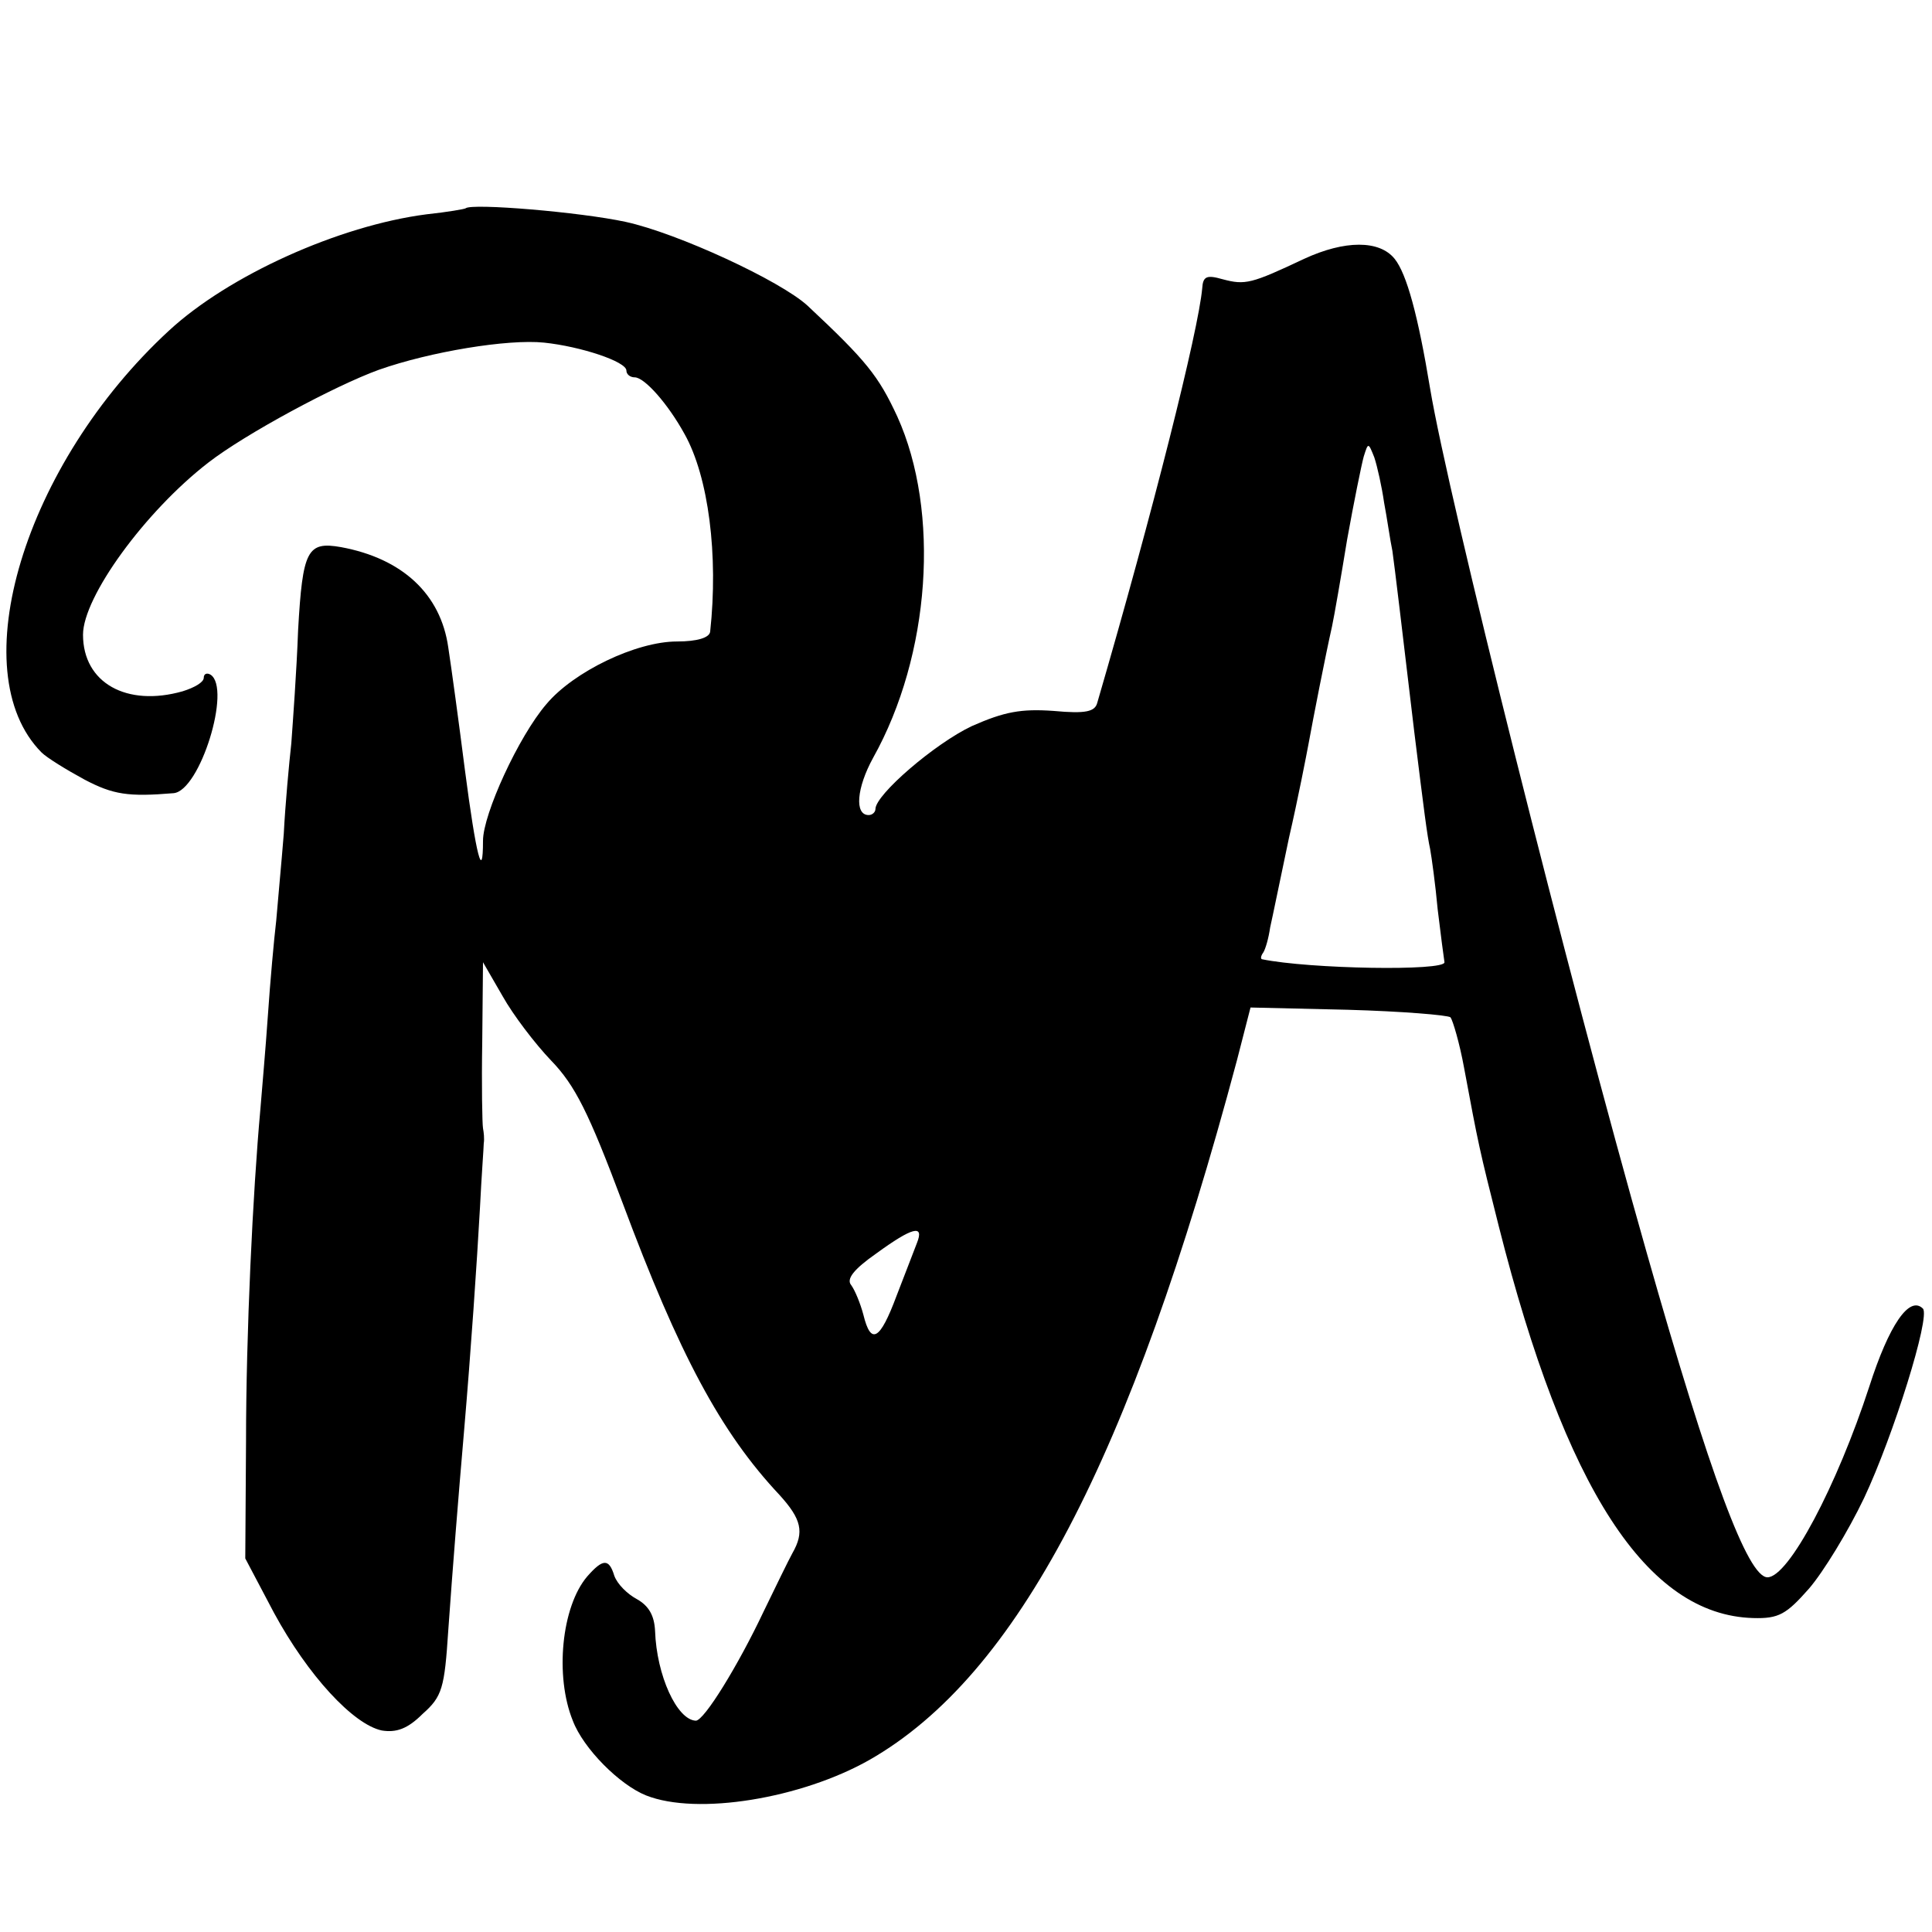
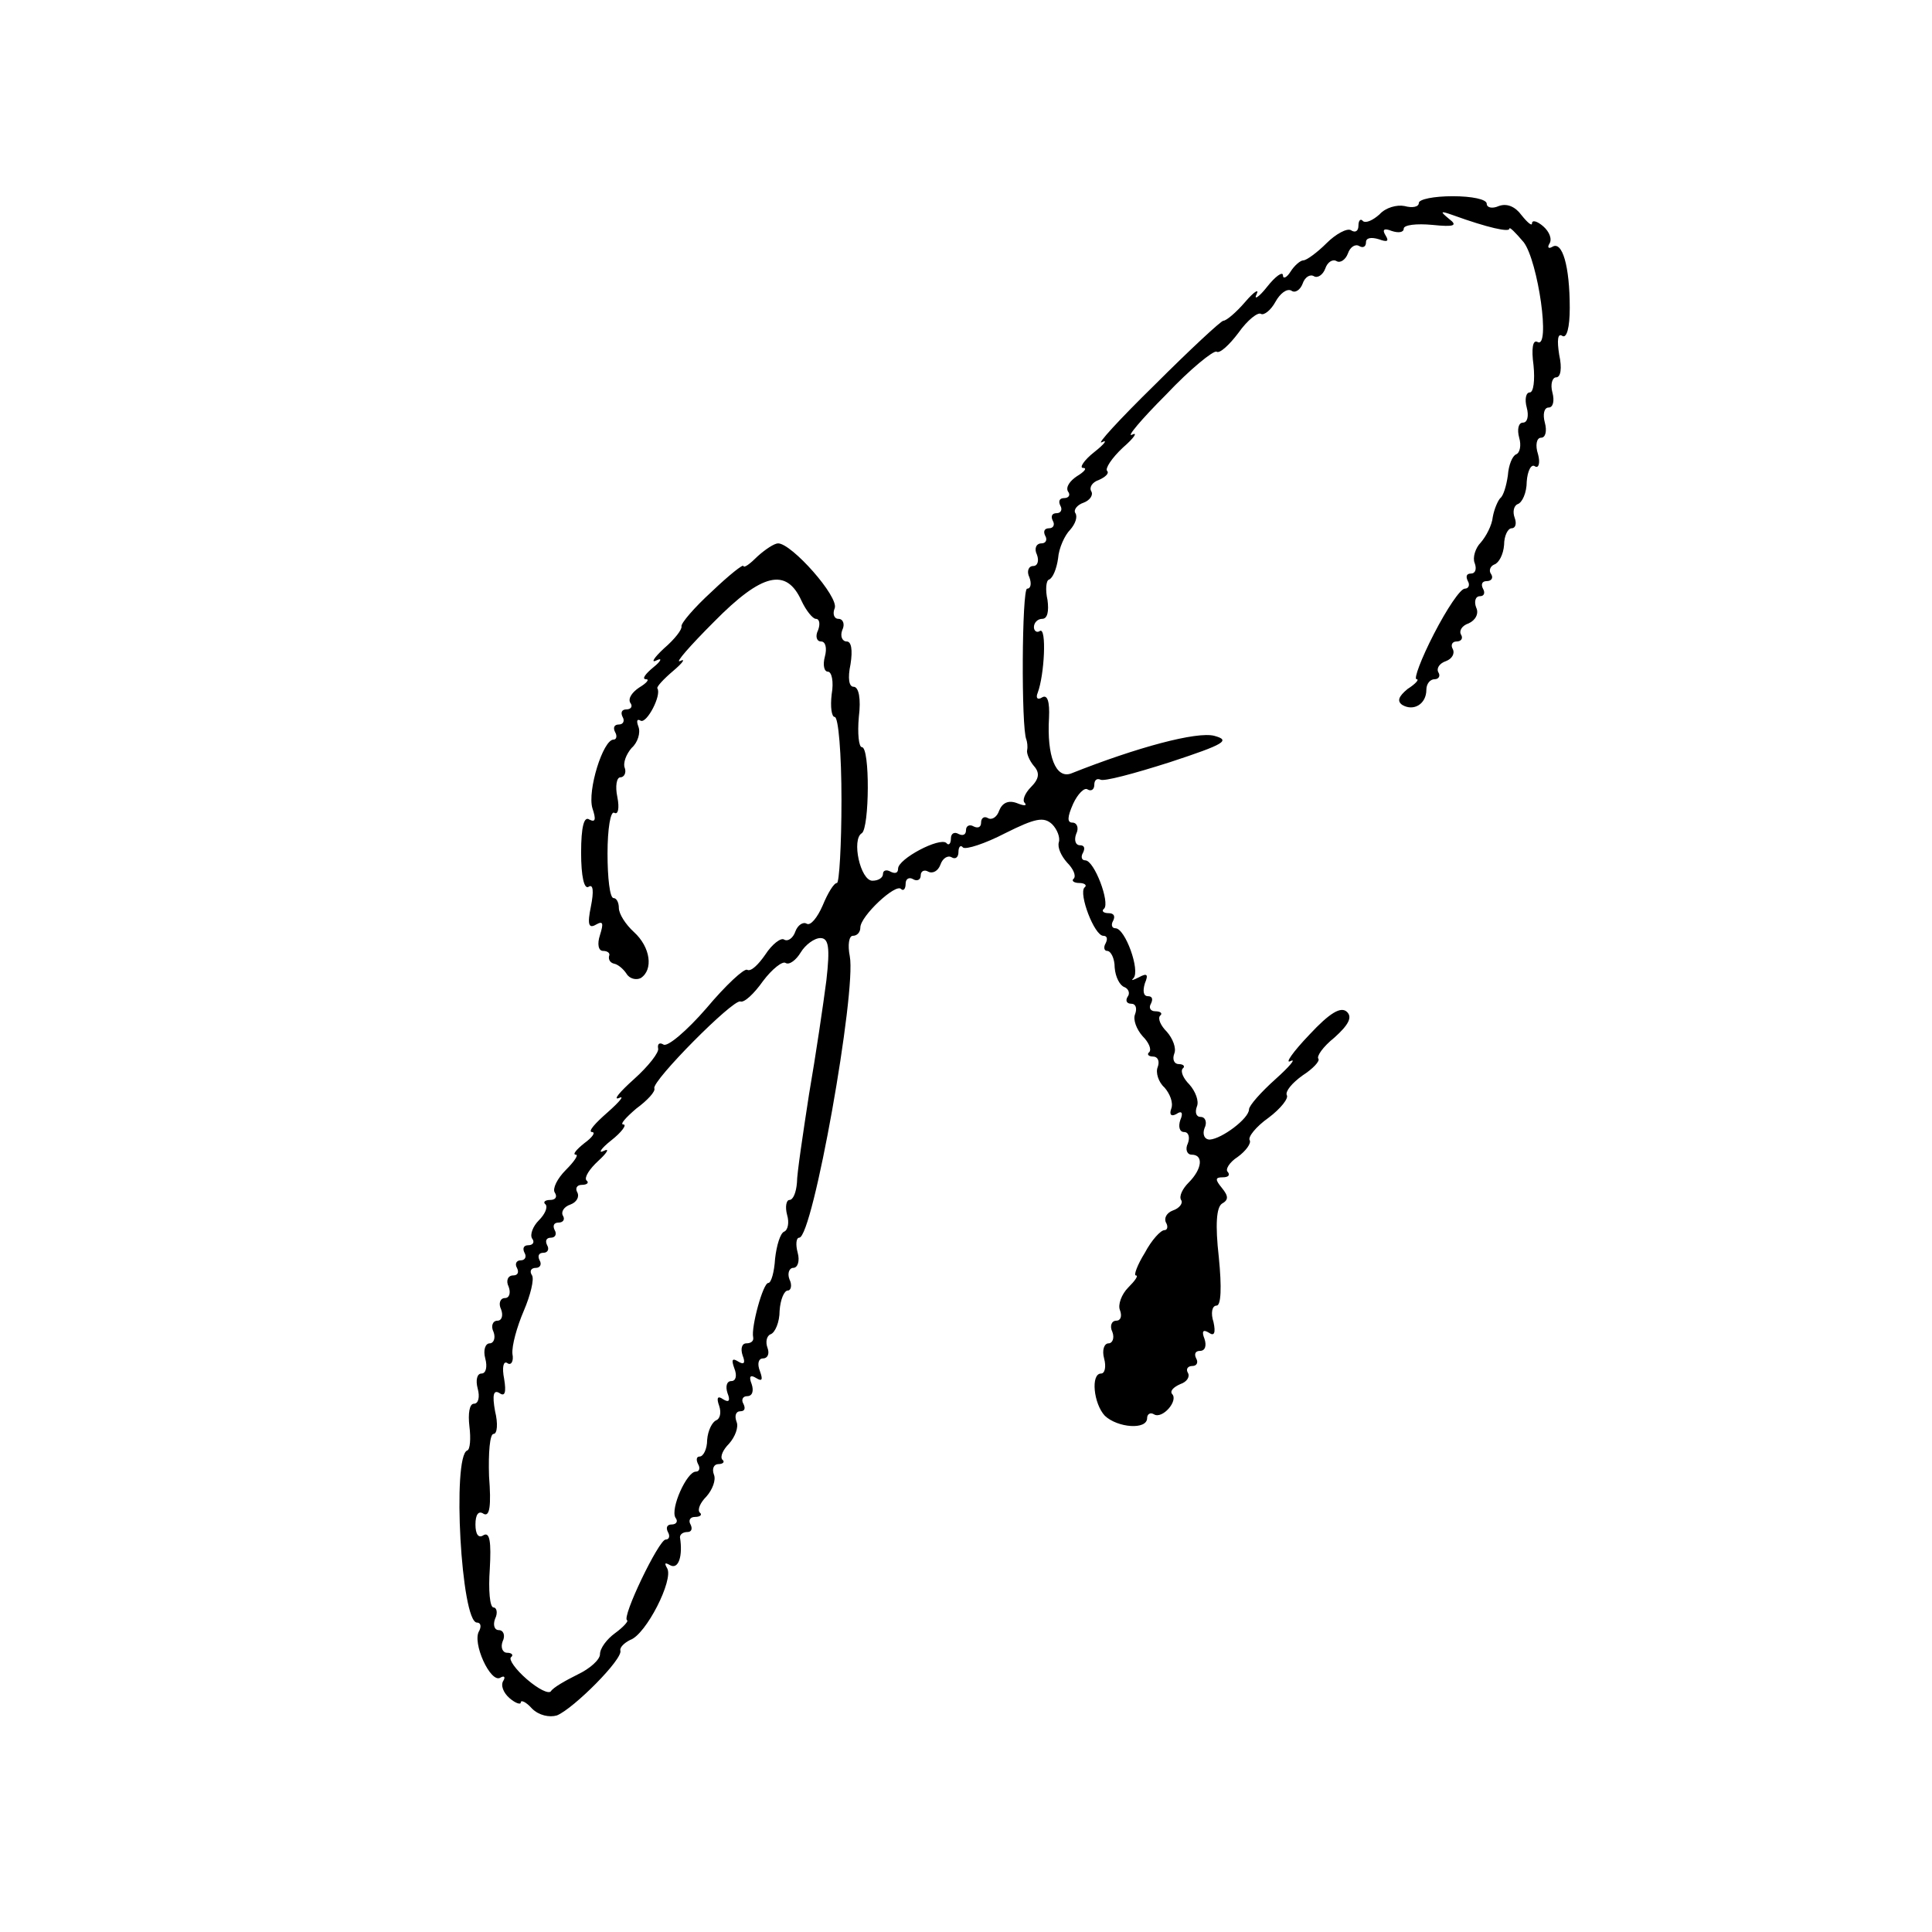
<svg xmlns="http://www.w3.org/2000/svg" version="1.0" width="256pt" height="256pt" viewBox="0 0 256 256" preserveAspectRatio="xMidYMid meet">
  <g transform="translate(0,256) scale(0.1,-0.1)" fill="#000000" stroke="none">
-     <path d="M617 2284 c-1 -1 -24 -5 -52 -8 -116 -15 -262 -81 -341 -154 -192 -177 -275 -452 -169 -559 7 -7 33 -23 57 -36 38 -20 58 -23 118 -18 35 3 77 139 49 157 -5 3 -9 1 -9 -4 0 -6 -12 -13 -28 -18 -74 -21 -132 11 -132 75 0 50 82 163 166 228 49 38 168 102 226 123 68 24 171 41 219 36 48 -5 109 -25 109 -37 0 -5 5 -9 11 -9 13 0 44 -35 66 -75 32 -57 45 -161 34 -262 -1 -8 -17 -13 -44 -13 -54 0 -137 -40 -173 -83 -37 -43 -84 -146 -84 -181 0 -55 -9 -21 -24 94 -8 63 -18 136 -22 162 -10 71 -61 118 -142 133 -45 8 -51 -4 -57 -110 -2 -55 -7 -122 -9 -150 -3 -27 -8 -81 -10 -120 -3 -38 -8 -90 -10 -115 -3 -25 -8 -81 -11 -125 -3 -44 -8 -100 -10 -125 -10 -110 -19 -297 -19 -440 l-1 -155 38 -72 c45 -83 105 -148 143 -156 19 -3 34 2 54 22 26 23 29 34 34 111 6 85 13 172 21 265 9 105 17 223 21 295 2 41 5 80 5 85 1 6 0 15 -1 20 -1 6 -2 57 -1 115 l1 105 26 -45 c14 -25 43 -63 64 -85 32 -33 50 -69 95 -189 75 -201 130 -304 208 -387 29 -32 33 -49 17 -77 -5 -9 -22 -44 -38 -77 -34 -72 -79 -145 -90 -145 -25 1 -52 60 -54 119 -1 20 -8 33 -24 42 -13 7 -26 20 -30 31 -7 23 -15 23 -36 -1 -34 -40 -43 -132 -19 -191 14 -37 62 -85 97 -99 68 -27 206 -4 296 47 196 112 346 399 487 927 l18 70 129 -3 c71 -2 132 -7 136 -10 3 -4 12 -34 18 -67 19 -102 20 -107 46 -210 88 -348 196 -515 337 -519 34 -1 44 5 74 39 19 22 52 76 73 120 39 83 88 240 78 251 -18 18 -45 -22 -71 -103 -43 -132 -107 -253 -135 -253 -26 0 -76 134 -160 430 -105 369 -263 1001 -287 1145 -16 97 -31 152 -47 172 -20 25 -66 25 -120 0 -70 -33 -78 -35 -108 -27 -21 6 -26 4 -27 -12 -5 -56 -65 -295 -139 -549 -3 -12 -15 -15 -58 -11 -43 3 -65 -1 -108 -20 -49 -23 -128 -91 -128 -110 0 -4 -4 -8 -9 -8 -19 0 -16 36 6 76 76 136 89 326 32 452 -25 54 -41 74 -119 147 -36 33 -172 96 -241 111 -60 13 -204 25 -212 18z m1217 -390 c4 -21 8 -50 11 -64 3 -21 13 -105 29 -240 13 -105 17 -137 21 -155 2 -11 7 -47 10 -80 4 -33 8 -64 9 -70 1 -12 -179 -9 -242 4 -2 1 -1 5 2 9 3 5 7 19 9 33 3 13 14 67 25 119 12 52 23 109 26 125 6 33 22 115 31 155 3 14 12 66 20 115 9 50 19 99 22 110 6 19 6 19 14 -1 4 -12 10 -39 13 -60z m-619 -981 c-4 -10 -16 -42 -27 -70 -22 -59 -34 -66 -44 -25 -4 15 -11 32 -16 39 -7 8 3 21 33 42 48 35 64 39 54 14z" />
+     <path d="M1880 2291 c0 -5 -8 -7 -19 -4 -10 2 -25 -2 -33 -11 -9 -8 -18 -12 -22 -9 -3 4 -6 1 -6 -6 0 -7 -4 -10 -10 -6 -5 3 -20 -5 -32 -17 -13 -13 -27 -23 -31 -23 -4 0 -12 -7 -17 -15 -5 -8 -10 -10 -10 -5 0 6 -10 -1 -21 -15 -11 -14 -18 -18 -14 -10 4 8 -3 4 -15 -10 -12 -14 -25 -25 -29 -25 -3 0 -44 -38 -91 -85 -47 -46 -78 -80 -70 -76 8 4 4 -2 -10 -13 -14 -11 -20 -21 -15 -21 6 0 2 -5 -8 -11 -9 -6 -15 -14 -12 -20 4 -5 1 -9 -5 -9 -6 0 -8 -4 -5 -10 3 -5 1 -10 -5 -10 -6 0 -8 -4 -5 -10 3 -5 1 -10 -5 -10 -6 0 -8 -4 -5 -10 3 -5 1 -10 -5 -10 -7 0 -10 -7 -6 -15 3 -8 1 -15 -5 -15 -6 0 -9 -7 -5 -15 3 -8 2 -15 -3 -15 -7 0 -8 -185 -1 -200 1 -3 2 -9 1 -14 -1 -4 3 -14 9 -21 8 -9 7 -17 -4 -28 -8 -8 -12 -18 -8 -21 3 -4 -1 -4 -11 0 -11 4 -19 0 -23 -10 -3 -9 -10 -13 -15 -10 -5 3 -9 0 -9 -6 0 -6 -4 -8 -10 -5 -5 3 -10 1 -10 -5 0 -6 -4 -8 -10 -5 -5 3 -10 1 -10 -6 0 -7 -3 -10 -6 -6 -9 8 -64 -21 -64 -34 0 -6 -4 -7 -10 -4 -5 3 -10 2 -10 -3 0 -5 -6 -9 -14 -9 -16 0 -28 55 -14 63 10 7 11 114 0 114 -4 0 -6 18 -4 40 3 24 0 40 -7 40 -6 0 -8 11 -4 30 3 19 1 30 -5 30 -6 0 -9 7 -6 15 4 8 1 15 -5 15 -6 0 -8 7 -5 14 6 15 -57 86 -75 86 -5 0 -17 -8 -27 -17 -10 -10 -18 -16 -19 -13 0 3 -19 -12 -42 -34 -23 -21 -41 -42 -40 -46 1 -4 -9 -17 -23 -29 -14 -13 -18 -20 -10 -16 8 4 6 -1 -4 -9 -11 -9 -16 -16 -10 -16 5 0 1 -5 -9 -11 -9 -6 -15 -14 -12 -20 4 -5 1 -9 -5 -9 -6 0 -8 -4 -5 -10 3 -5 1 -10 -5 -10 -6 0 -8 -4 -5 -10 3 -5 2 -10 -2 -10 -14 0 -35 -68 -28 -91 5 -15 4 -19 -4 -15 -7 5 -11 -9 -11 -44 0 -31 4 -49 10 -45 6 4 7 -6 3 -26 -5 -24 -3 -30 7 -24 9 5 10 2 5 -14 -4 -12 -2 -21 4 -21 6 0 10 -3 8 -7 -1 -5 2 -9 7 -10 5 -1 12 -7 16 -13 4 -7 13 -9 19 -6 17 11 13 41 -9 61 -11 10 -20 24 -20 32 0 7 -3 13 -7 13 -5 0 -8 27 -8 59 0 33 4 57 9 54 5 -3 7 6 4 21 -3 14 -1 26 4 26 5 0 8 6 6 12 -3 7 2 19 9 27 8 7 12 20 9 28 -3 8 -2 11 3 8 8 -4 28 34 22 43 -1 2 8 12 21 23 13 11 17 17 9 13 -7 -3 13 20 45 52 64 65 96 72 116 28 6 -13 15 -24 19 -24 5 0 6 -7 3 -15 -4 -8 -2 -15 4 -15 6 0 8 -9 5 -20 -3 -11 -1 -20 4 -20 5 0 8 -13 5 -30 -2 -17 0 -30 4 -30 5 0 9 -49 9 -110 0 -60 -3 -110 -6 -110 -4 0 -12 -13 -19 -30 -7 -16 -16 -27 -21 -24 -5 3 -12 -2 -15 -10 -3 -9 -10 -14 -15 -11 -4 3 -16 -6 -25 -20 -9 -13 -19 -23 -24 -20 -4 2 -28 -20 -54 -51 -26 -30 -52 -52 -57 -48 -5 3 -8 1 -7 -5 2 -5 -13 -24 -32 -41 -19 -17 -28 -28 -20 -25 8 4 2 -4 -15 -19 -16 -14 -26 -25 -21 -26 6 0 1 -7 -10 -15 -10 -8 -16 -15 -11 -15 4 0 -2 -9 -13 -20 -12 -12 -18 -25 -15 -30 4 -6 1 -10 -6 -10 -7 0 -10 -3 -6 -6 3 -4 -1 -13 -9 -21 -8 -8 -12 -19 -9 -24 4 -5 1 -9 -5 -9 -6 0 -8 -4 -5 -10 3 -5 1 -10 -5 -10 -6 0 -8 -5 -5 -10 3 -6 1 -10 -5 -10 -7 0 -10 -7 -6 -15 3 -8 1 -15 -5 -15 -6 0 -9 -7 -5 -15 3 -8 1 -15 -5 -15 -6 0 -9 -7 -5 -15 3 -8 0 -15 -5 -15 -6 0 -9 -9 -6 -20 3 -11 1 -20 -5 -20 -6 0 -8 -9 -5 -20 3 -11 1 -20 -5 -20 -6 0 -8 -13 -6 -30 2 -16 1 -31 -3 -32 -20 -8 -8 -228 13 -228 5 0 6 -5 3 -11 -10 -15 15 -70 28 -62 5 3 7 1 4 -4 -4 -6 0 -16 8 -23 8 -7 15 -9 15 -6 0 4 7 1 15 -8 9 -9 23 -12 33 -9 22 9 88 75 84 86 -1 4 5 10 13 14 21 7 58 80 49 95 -4 7 -3 8 4 4 11 -6 17 12 13 37 0 4 4 7 10 7 5 0 7 4 4 10 -3 5 -1 10 6 10 7 0 10 3 6 6 -3 4 1 13 9 21 8 9 13 22 10 29 -3 8 0 14 6 14 6 0 9 3 5 6 -3 4 1 13 9 21 8 9 13 22 10 29 -3 8 -1 14 5 14 6 0 7 4 4 10 -3 5 -1 10 5 10 7 0 9 7 6 16 -4 10 -2 13 6 8 8 -5 9 -2 5 9 -4 10 -2 17 4 17 6 0 9 6 6 14 -3 8 -1 16 4 18 6 2 12 16 12 31 1 15 6 27 11 27 4 0 6 7 2 15 -3 8 0 15 5 15 6 0 9 9 6 20 -3 11 -2 20 2 20 18 0 76 326 67 373 -3 15 -1 27 4 27 6 0 10 5 10 11 0 15 47 59 54 51 3 -3 6 0 6 7 0 7 5 9 10 6 5 -3 10 -1 10 5 0 6 5 8 10 5 6 -3 13 1 16 9 3 9 10 13 15 10 5 -3 9 0 9 7 0 7 3 10 6 6 4 -3 29 5 56 19 40 20 51 22 62 12 7 -7 11 -18 9 -24 -2 -7 3 -18 11 -27 8 -8 12 -17 9 -21 -4 -3 0 -6 7 -6 7 0 11 -3 7 -6 -8 -8 13 -64 25 -64 5 0 6 -4 3 -10 -3 -5 -2 -10 2 -10 5 0 10 -10 10 -22 1 -13 7 -24 13 -26 5 -2 8 -8 4 -13 -3 -5 -1 -9 5 -9 6 0 8 -6 5 -14 -3 -7 2 -20 10 -29 8 -8 12 -17 9 -21 -4 -3 -1 -6 5 -6 6 0 9 -6 6 -14 -3 -7 1 -20 9 -27 7 -8 12 -20 9 -28 -3 -8 0 -11 7 -7 7 5 9 1 5 -8 -3 -9 -1 -16 5 -16 6 0 8 -7 5 -15 -4 -8 -1 -15 5 -15 16 0 14 -19 -4 -37 -8 -8 -13 -18 -10 -23 3 -4 -2 -11 -11 -14 -8 -3 -12 -10 -9 -16 3 -5 2 -10 -2 -10 -5 0 -17 -13 -26 -30 -10 -16 -15 -30 -12 -30 4 0 -1 -7 -10 -16 -9 -9 -14 -23 -11 -30 3 -8 1 -14 -5 -14 -6 0 -9 -7 -5 -15 3 -8 0 -15 -5 -15 -6 0 -9 -9 -6 -20 3 -11 1 -20 -4 -20 -14 0 -10 -40 5 -56 17 -16 56 -19 56 -3 0 5 4 8 9 5 11 -7 33 18 24 27 -3 4 2 9 11 13 9 3 13 10 10 15 -3 5 0 9 6 9 6 0 8 5 5 10 -3 6 -1 10 5 10 7 0 9 7 6 16 -4 10 -2 13 6 8 7 -5 9 0 6 14 -4 12 -2 22 4 22 6 0 7 24 3 64 -5 44 -3 66 4 71 9 5 9 10 0 21 -9 11 -9 14 1 14 8 0 10 3 7 7 -4 3 2 13 13 20 11 8 18 18 16 22 -3 4 8 18 25 30 16 12 27 26 24 30 -2 5 7 16 21 26 14 9 23 19 21 22 -3 3 6 16 21 28 19 17 24 27 17 34 -8 8 -23 -1 -50 -30 -22 -23 -33 -39 -25 -35 8 4 -1 -7 -20 -24 -19 -17 -35 -35 -35 -40 0 -12 -36 -39 -52 -40 -7 0 -10 7 -7 15 4 8 1 15 -5 15 -6 0 -8 6 -5 14 3 7 -2 20 -10 29 -8 8 -12 17 -9 21 4 3 1 6 -5 6 -6 0 -9 6 -6 14 3 7 -2 20 -10 29 -8 8 -12 17 -9 21 4 3 1 6 -6 6 -7 0 -9 5 -6 10 3 6 2 10 -4 10 -6 0 -7 7 -4 17 5 12 3 14 -8 8 -8 -4 -11 -5 -7 -1 9 10 -11 66 -24 66 -5 0 -6 5 -3 10 3 6 1 10 -6 10 -7 0 -10 3 -6 6 8 8 -13 64 -25 64 -5 0 -6 5 -3 10 3 6 2 10 -4 10 -6 0 -8 7 -5 15 4 8 1 15 -5 15 -7 0 -7 7 1 25 6 13 15 22 19 19 5 -3 9 0 9 6 0 6 3 9 8 7 4 -3 45 8 92 23 73 24 81 29 59 35 -23 6 -102 -15 -190 -50 -20 -7 -32 23 -29 74 1 21 -2 31 -9 27 -6 -4 -9 -1 -6 6 9 24 12 87 3 82 -4 -3 -8 0 -8 5 0 6 5 11 11 11 7 0 9 10 7 25 -3 13 -2 26 2 27 5 2 10 14 12 28 1 14 9 31 16 38 7 8 10 17 7 22 -3 4 2 11 11 14 8 3 13 10 10 15 -3 5 1 12 10 15 9 4 14 9 11 12 -3 3 6 17 21 31 15 13 20 21 12 17 -8 -4 12 20 45 53 32 34 63 59 67 57 4 -3 17 9 29 25 12 17 26 28 30 25 4 -2 13 5 19 16 6 11 15 18 21 15 5 -4 12 1 15 9 3 9 10 13 15 10 5 -3 12 2 15 10 3 9 10 13 15 10 5 -3 12 2 15 10 3 9 10 13 15 10 5 -3 9 -1 9 5 0 6 7 7 17 4 11 -4 14 -3 9 5 -5 8 -2 10 8 6 9 -3 16 -2 16 3 0 5 17 7 38 5 29 -3 34 -1 22 8 -12 10 -12 11 5 5 47 -17 75 -23 75 -18 0 3 8 -5 19 -18 19 -25 36 -143 18 -132 -6 3 -8 -9 -5 -31 2 -20 0 -36 -5 -36 -5 0 -7 -9 -4 -20 3 -11 1 -20 -5 -20 -6 0 -8 -9 -5 -20 3 -10 1 -20 -4 -22 -5 -2 -10 -14 -11 -28 -2 -14 -6 -27 -10 -30 -3 -3 -8 -14 -10 -25 -1 -11 -9 -26 -16 -34 -7 -7 -11 -20 -8 -27 3 -8 1 -14 -5 -14 -6 0 -7 -4 -4 -10 3 -5 1 -10 -4 -10 -6 0 -24 -27 -41 -60 -17 -33 -27 -60 -23 -60 4 0 -1 -6 -12 -13 -12 -10 -14 -16 -7 -21 15 -9 32 1 32 20 0 8 5 14 11 14 5 0 8 4 5 9 -3 5 1 12 10 15 8 3 12 10 9 16 -3 5 -1 10 5 10 6 0 9 4 6 9 -3 5 1 12 10 15 9 4 14 13 10 21 -3 8 -1 15 5 15 6 0 7 5 4 10 -3 6 -1 10 5 10 6 0 9 4 6 9 -4 5 -1 11 4 13 6 2 12 13 13 26 0 12 5 22 10 22 5 0 7 6 4 14 -3 8 -1 16 4 18 6 2 12 15 12 30 1 14 6 24 11 20 5 -3 7 5 4 16 -4 12 -2 22 4 22 6 0 8 9 5 20 -3 11 -1 20 5 20 6 0 8 9 5 20 -3 11 0 20 5 20 6 0 8 12 4 30 -3 19 -2 29 4 25 6 -4 10 11 10 37 0 56 -10 89 -23 81 -5 -3 -7 -1 -4 4 4 6 0 16 -8 23 -8 7 -15 9 -15 4 0 -4 -6 1 -14 11 -8 11 -19 16 -30 12 -9 -4 -16 -2 -16 3 0 6 -20 10 -45 10 -25 0 -45 -4 -45 -9z m-785 -1030 c-4 -31 -14 -99 -23 -151 -8 -52 -16 -105 -16 -117 -1 -13 -5 -23 -10 -23 -4 0 -6 -9 -3 -20 3 -10 1 -20 -4 -22 -5 -2 -10 -18 -12 -36 -1 -17 -5 -32 -9 -32 -7 0 -23 -59 -20 -72 1 -5 -3 -8 -9 -8 -6 0 -8 -7 -5 -16 4 -10 2 -13 -6 -8 -8 5 -9 2 -5 -9 4 -10 2 -17 -4 -17 -6 0 -8 -7 -5 -16 4 -10 2 -13 -6 -8 -7 5 -9 2 -5 -9 3 -9 1 -17 -4 -19 -5 -2 -11 -13 -12 -26 0 -12 -5 -22 -10 -22 -4 0 -5 -4 -2 -10 3 -5 2 -10 -3 -10 -12 0 -34 -49 -27 -61 4 -5 1 -9 -5 -9 -6 0 -8 -4 -5 -10 3 -5 2 -10 -3 -10 -9 0 -59 -104 -51 -107 2 -1 -5 -9 -16 -17 -11 -8 -20 -20 -20 -28 0 -7 -13 -19 -30 -27 -16 -8 -32 -17 -35 -22 -3 -4 -17 3 -32 16 -15 13 -24 26 -21 29 4 3 1 6 -5 6 -6 0 -9 7 -6 15 4 8 1 15 -5 15 -6 0 -8 7 -5 15 4 8 2 15 -2 15 -5 0 -7 23 -5 51 2 36 0 49 -8 45 -7 -5 -11 1 -11 14 0 13 4 19 11 14 8 -4 10 11 7 50 -1 31 1 56 6 56 5 0 6 14 2 30 -4 22 -2 29 6 24 7 -5 9 1 6 19 -3 15 -1 24 4 21 5 -4 9 2 7 12 -1 11 6 36 15 57 9 21 14 42 11 47 -4 6 -1 10 5 10 6 0 8 5 5 10 -3 6 -1 10 5 10 6 0 8 5 5 10 -3 6 -1 10 5 10 6 0 8 5 5 10 -3 6 -1 10 5 10 6 0 9 4 6 9 -3 5 1 12 10 15 8 3 12 10 9 16 -3 5 -1 10 6 10 7 0 10 3 6 6 -3 4 4 15 16 26 12 11 15 17 7 13 -8 -4 -4 3 10 14 14 11 21 21 16 21 -5 0 3 9 17 21 15 11 26 23 24 27 -3 10 104 118 114 115 5 -2 18 10 30 27 12 16 26 27 30 24 5 -3 14 4 20 14 6 10 18 19 26 19 11 0 13 -12 8 -56z" />
  </g>
</svg>
